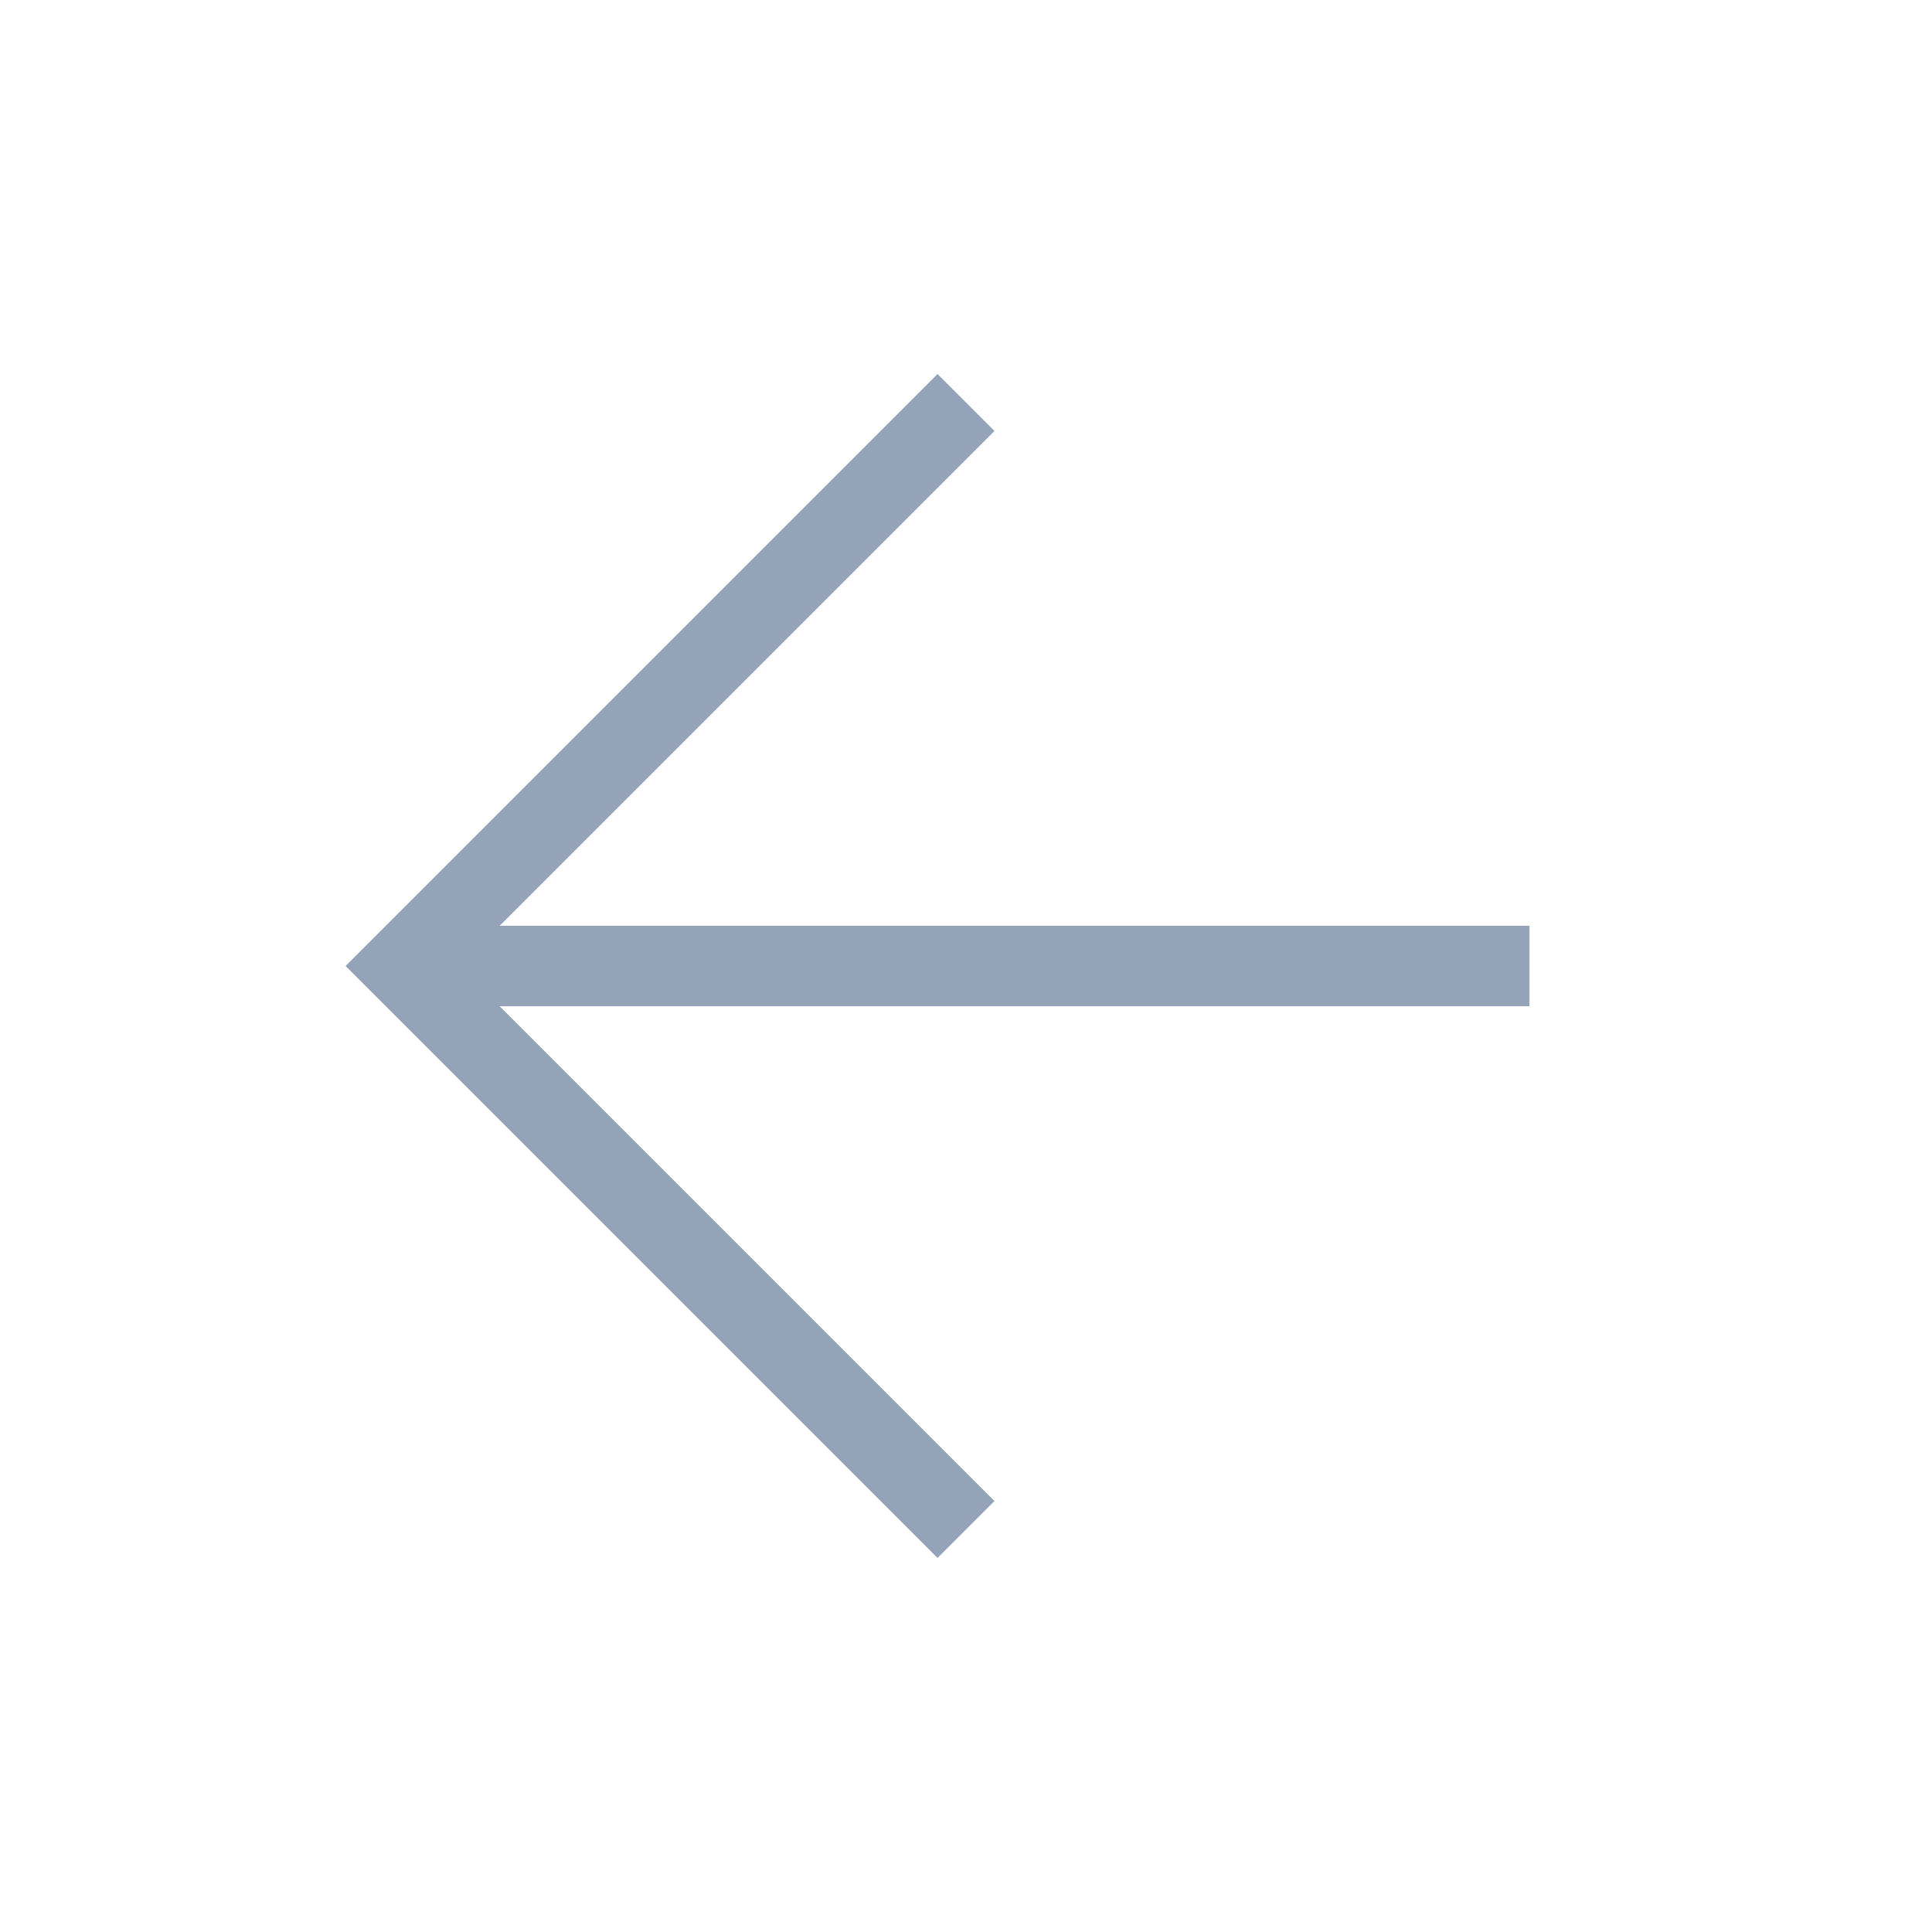
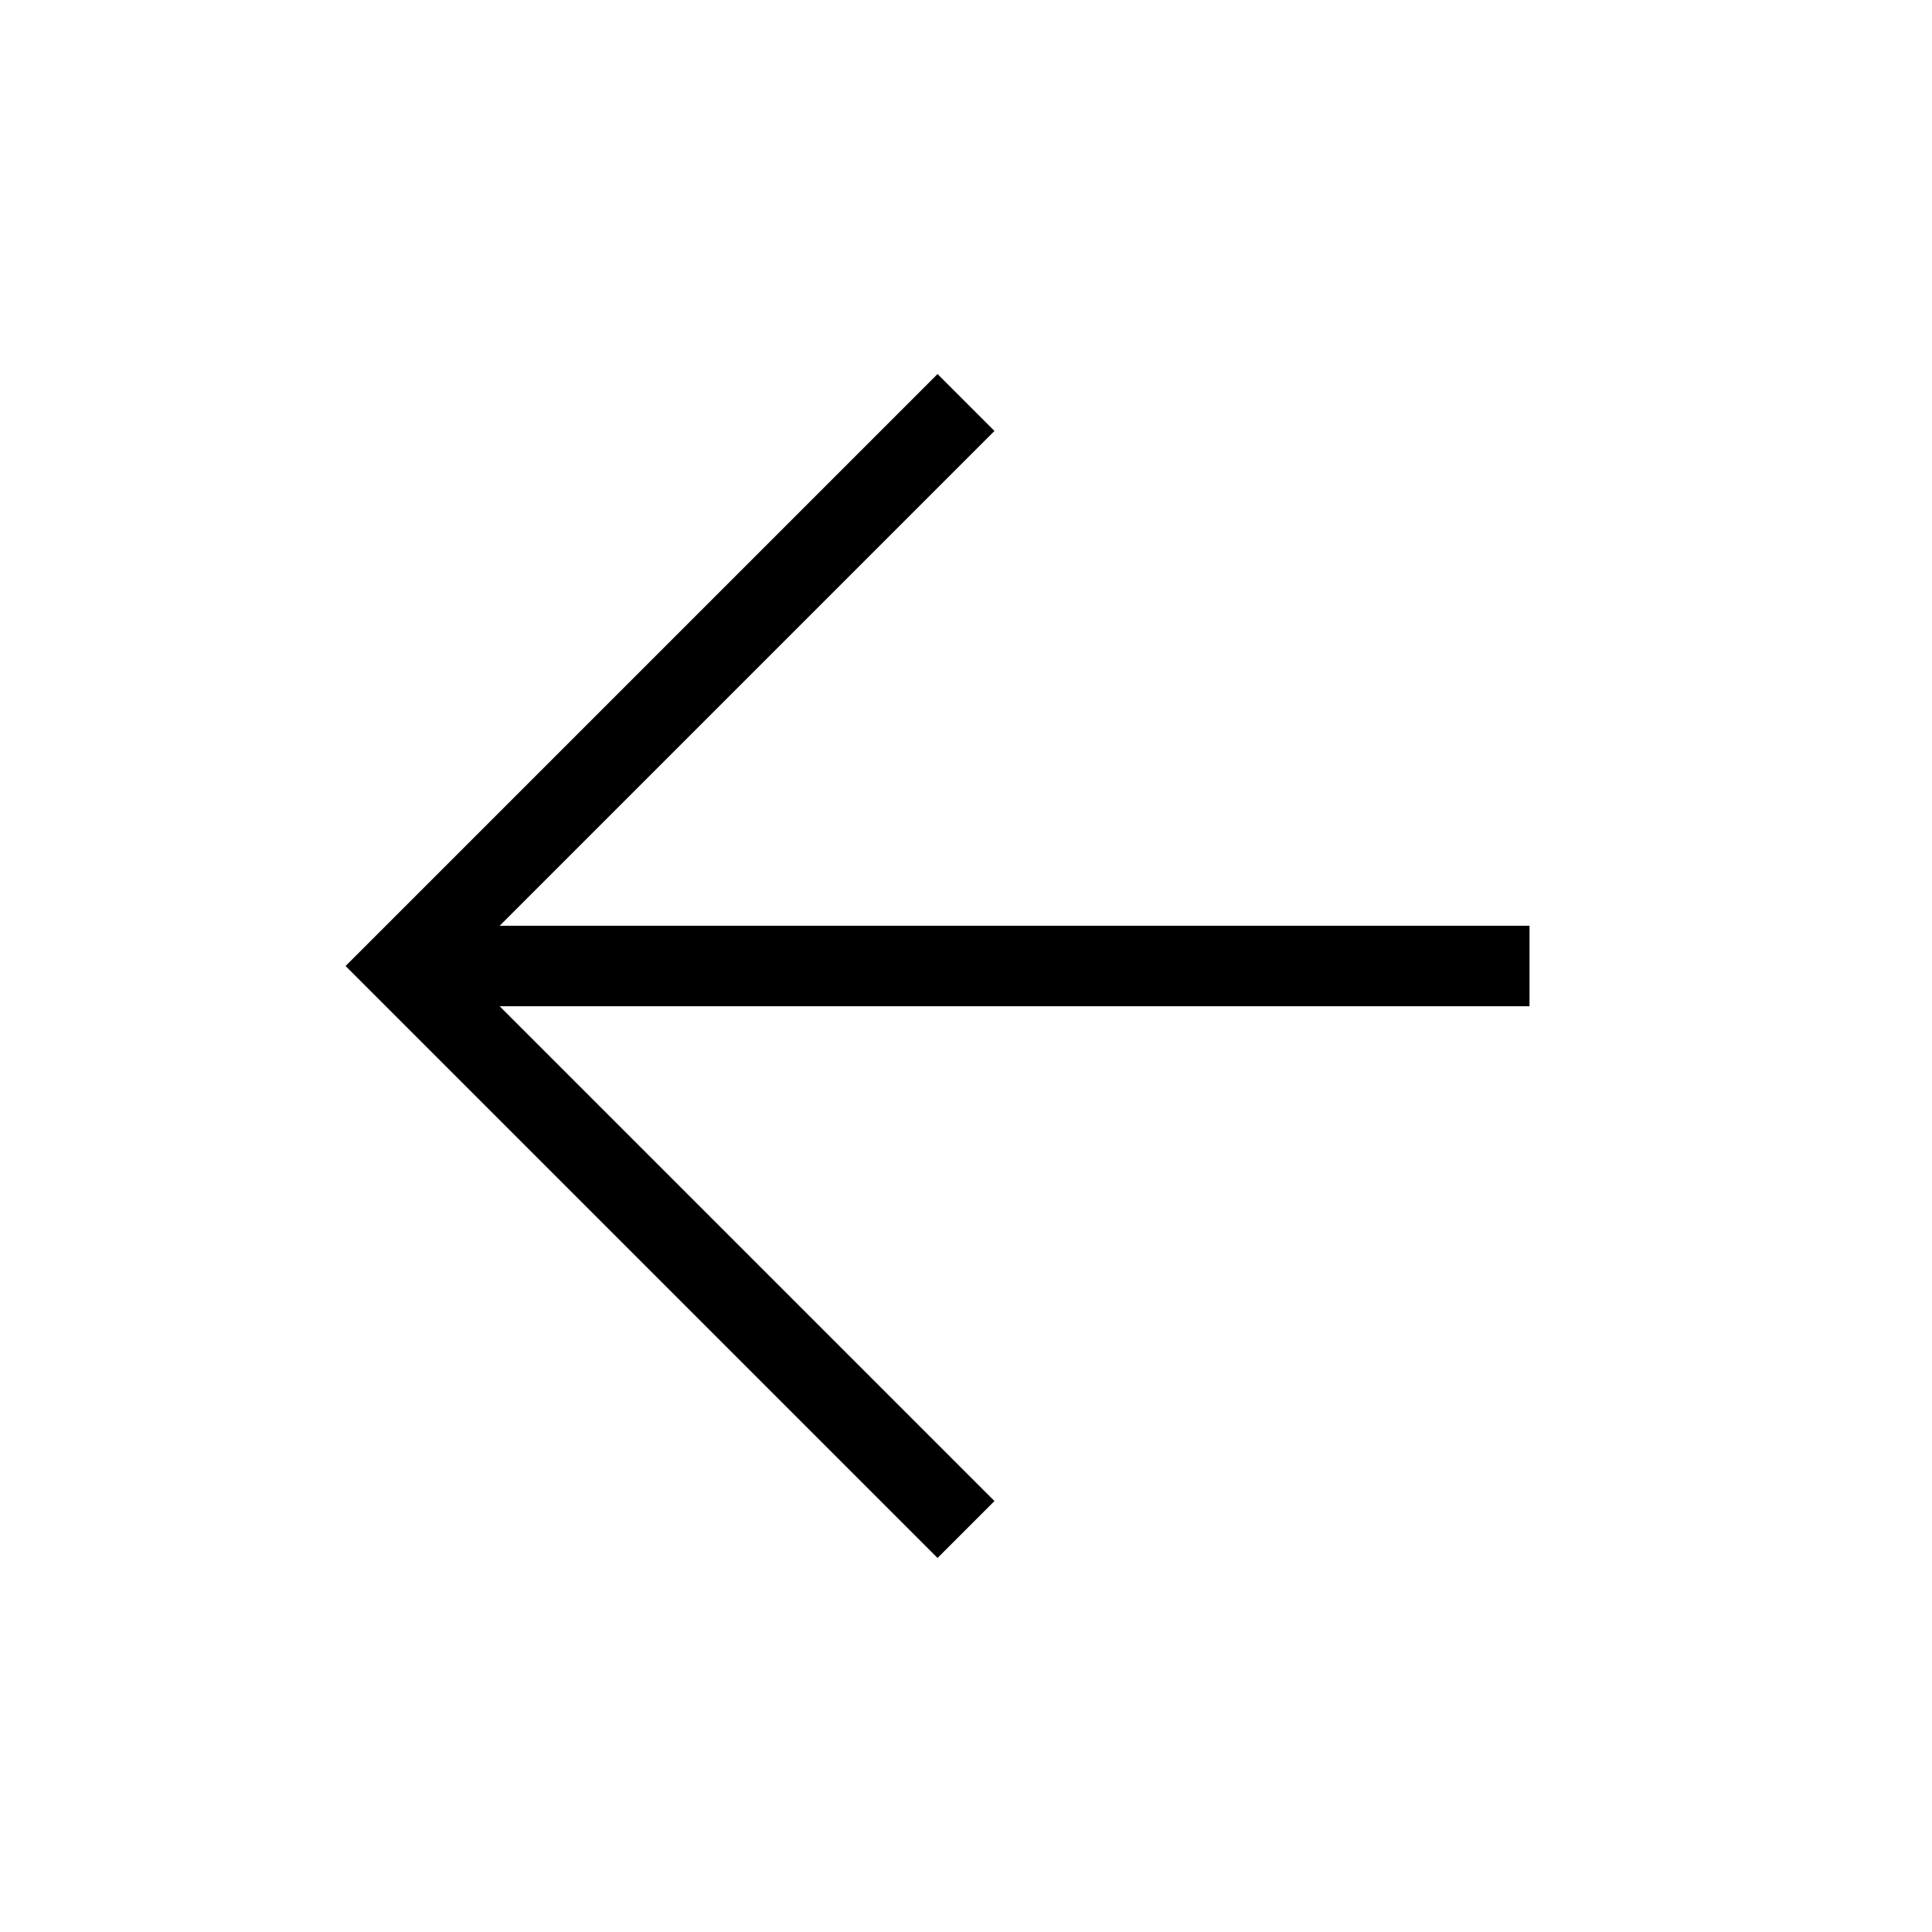
<svg xmlns="http://www.w3.org/2000/svg" width="24" height="24" viewBox="0 0 24 24" fill="none">
-   <path d="M19 12H5" stroke="#94A3B8" strokeWidth="1.6" strokeLinecap="round" strokeLinejoin="round" />
-   <path d="M12 19L5 12L12 5" stroke="#94A3B8" strokeWidth="1.6" strokeLinecap="round" strokeLinejoin="round" />
+   <path d="M19 12H5" stroke="currentColor" strokeWidth="1.6" strokeLinecap="round" strokeLinejoin="round" />
+   <path d="M12 19L5 12L12 5" stroke="currentColor" strokeWidth="1.6" strokeLinecap="round" strokeLinejoin="round" />
</svg>
